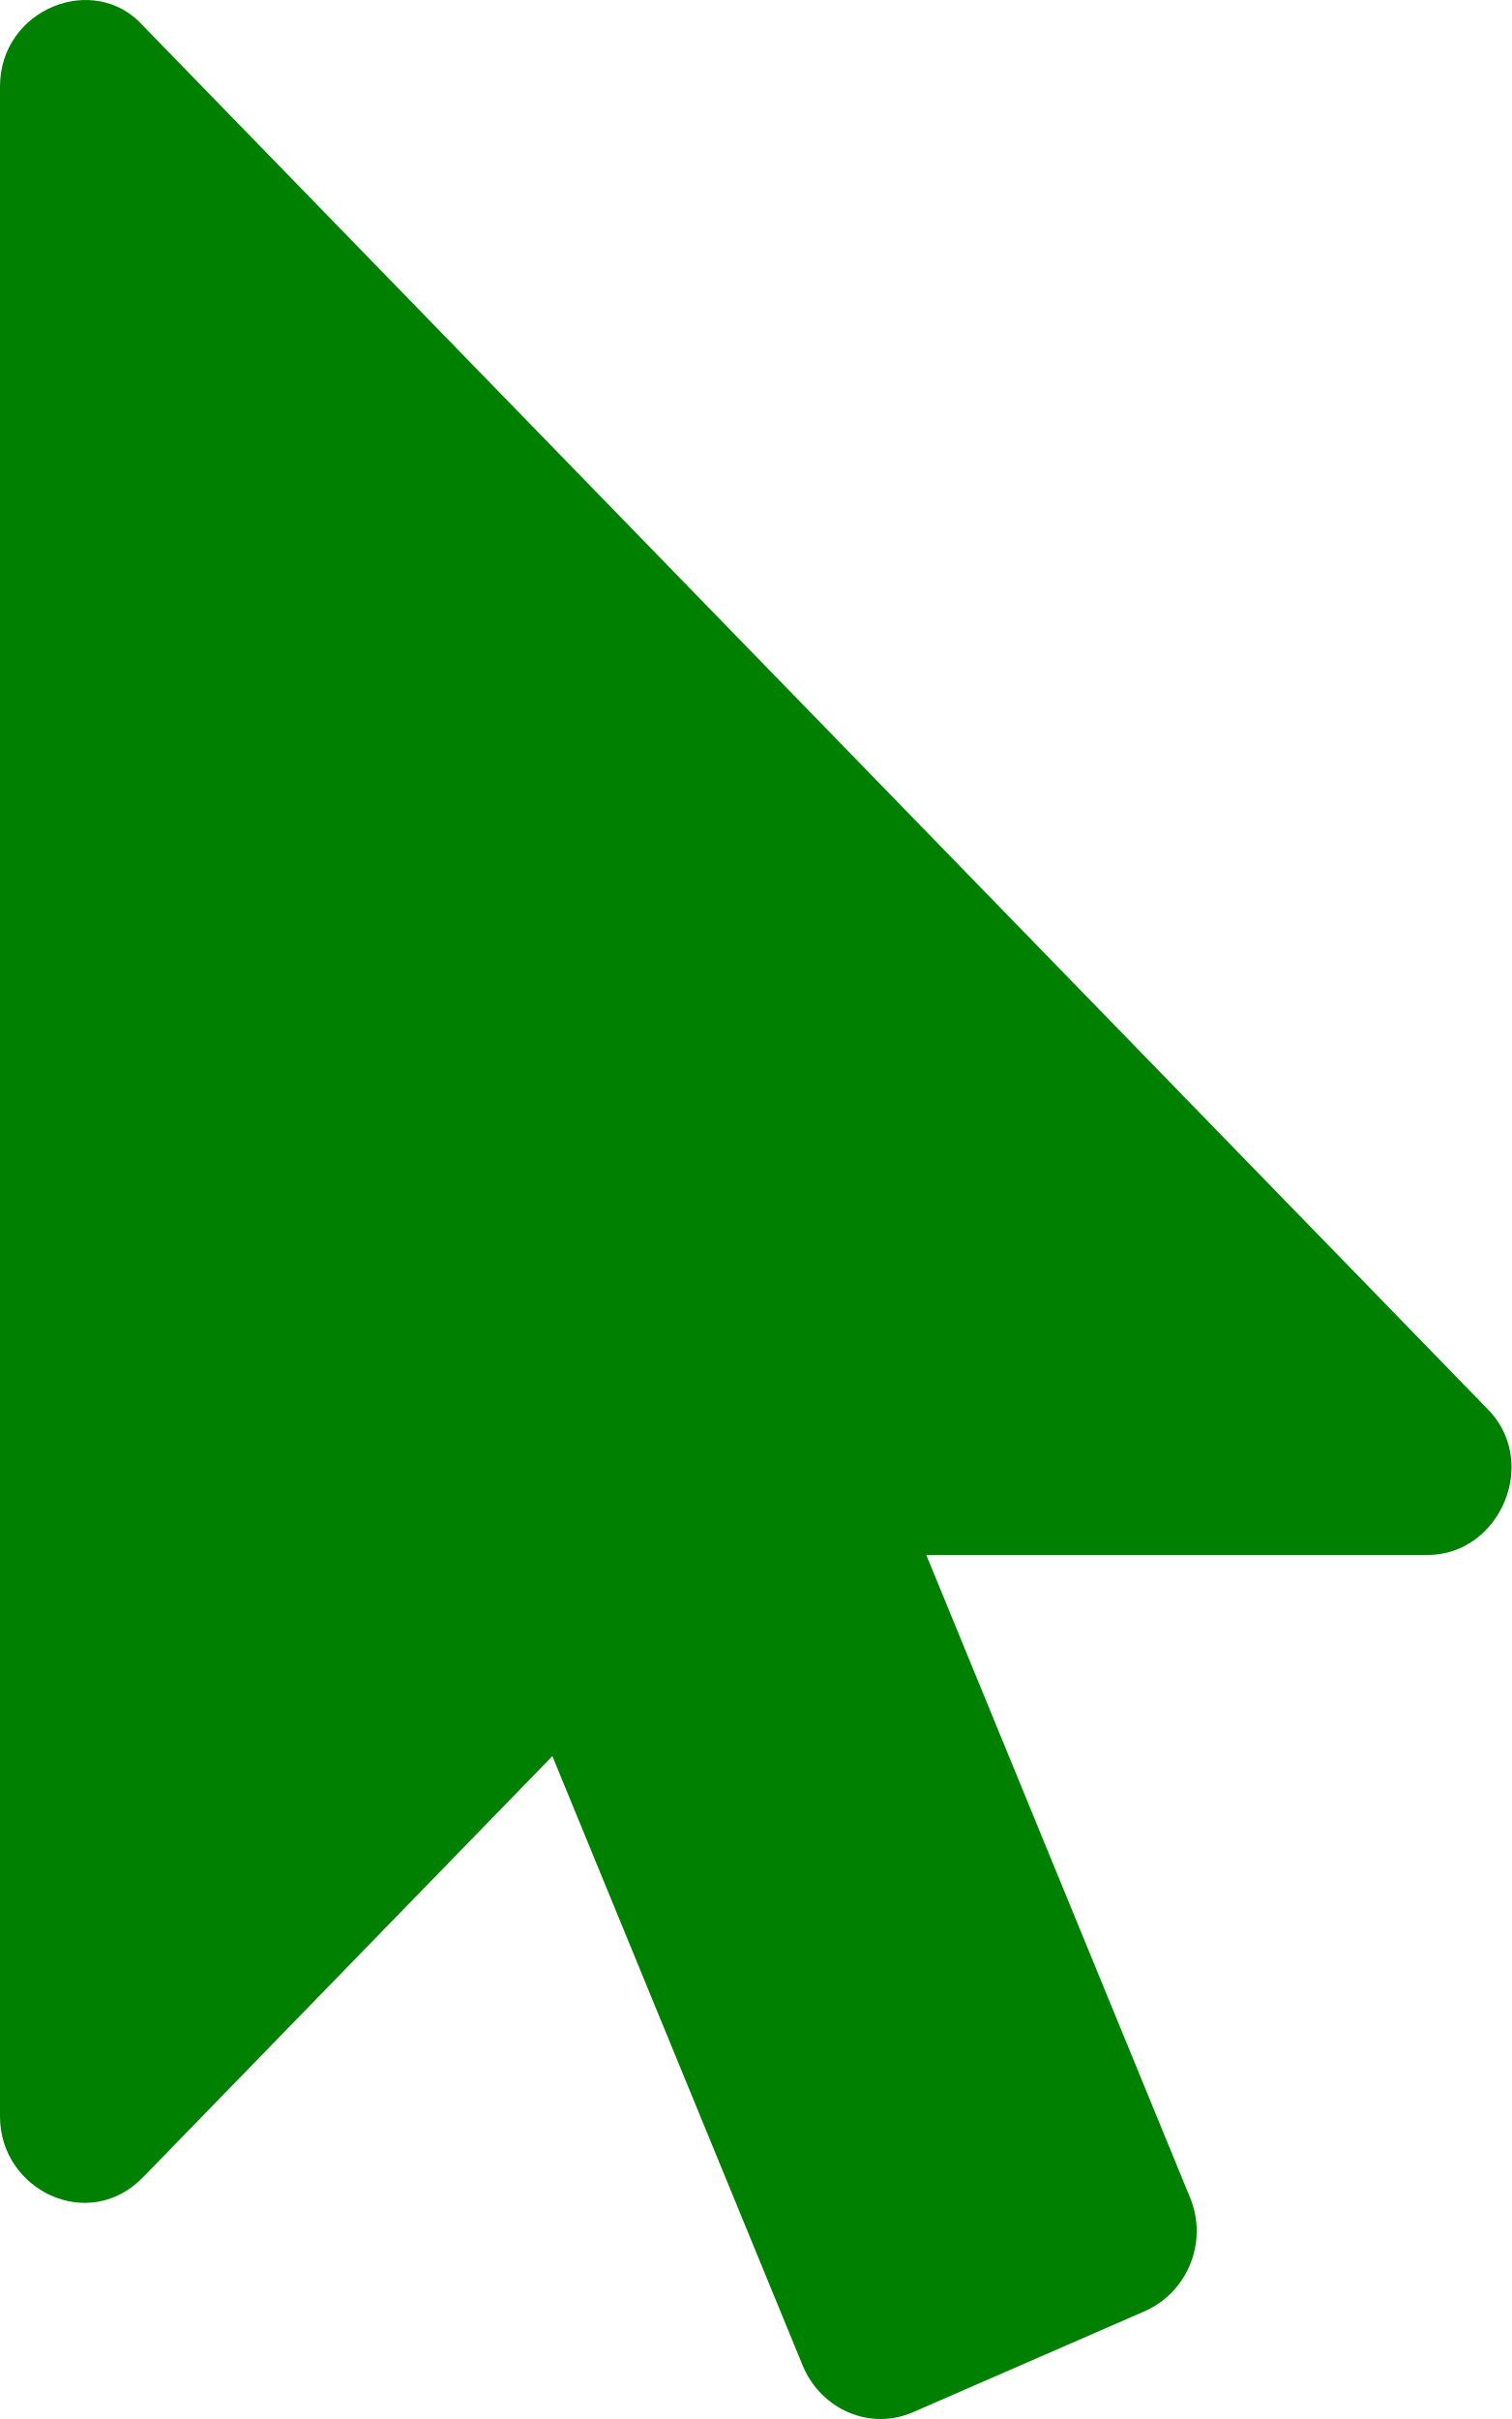
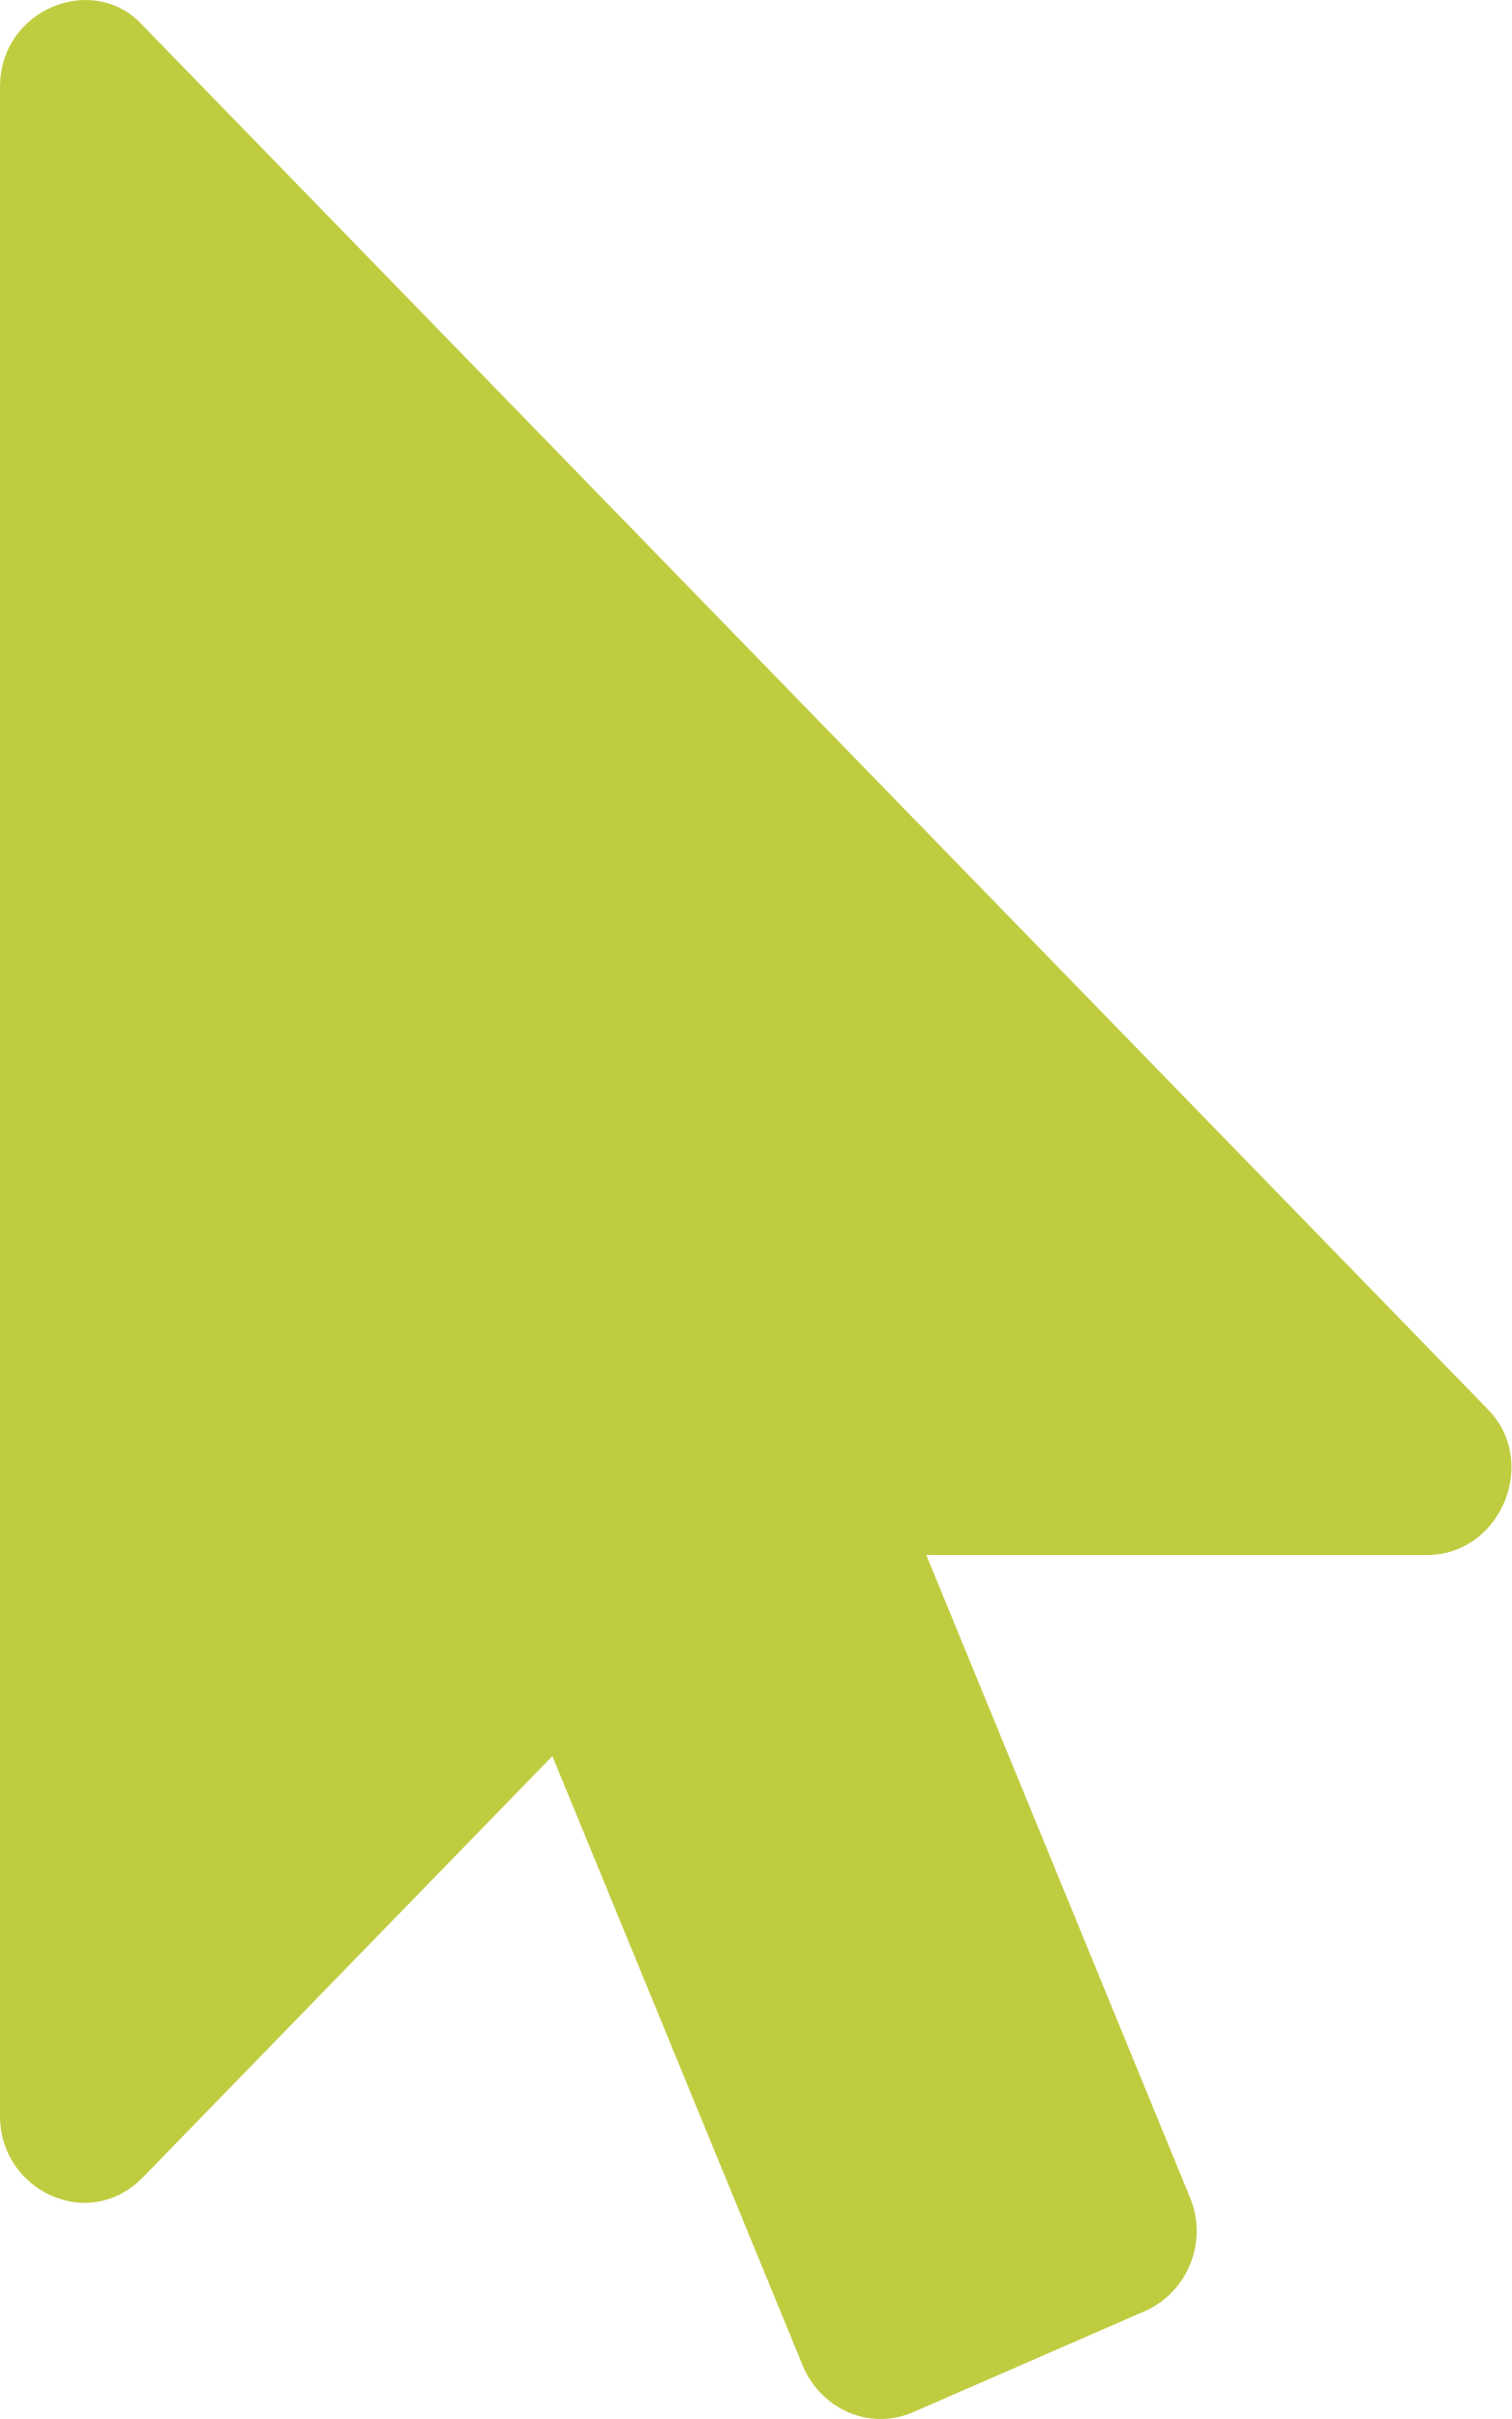
<svg xmlns="http://www.w3.org/2000/svg" aria-hidden="true" focusable="false" data-prefix="fas" data-icon="mouse-pointer" class="svg-inline--fa fa-mouse-pointer fa-w-10" role="img" viewBox="0 0 320 512">
-   <path fill="green" d="M302.189 329.126H196.105l55.831 135.993c3.889 9.428-.555 19.999-9.444 23.999l-49.165 21.427c-9.165 4-19.443-.571-23.332-9.714l-53.053-129.136-86.664 89.138C18.729 472.71 0 463.554 0 447.977V18.299C0 1.899 19.921-6.096 30.277 5.443l284.412 292.542c11.472 11.179 3.007 31.141-12.5 31.141z" />
+   <path fill="#C0CC40" d="M302.189 329.126H196.105l55.831 135.993c3.889 9.428-.555 19.999-9.444 23.999l-49.165 21.427c-9.165 4-19.443-.571-23.332-9.714l-53.053-129.136-86.664 89.138C18.729 472.71 0 463.554 0 447.977V18.299C0 1.899 19.921-6.096 30.277 5.443l284.412 292.542c11.472 11.179 3.007 31.141-12.5 31.141z" />
</svg>
